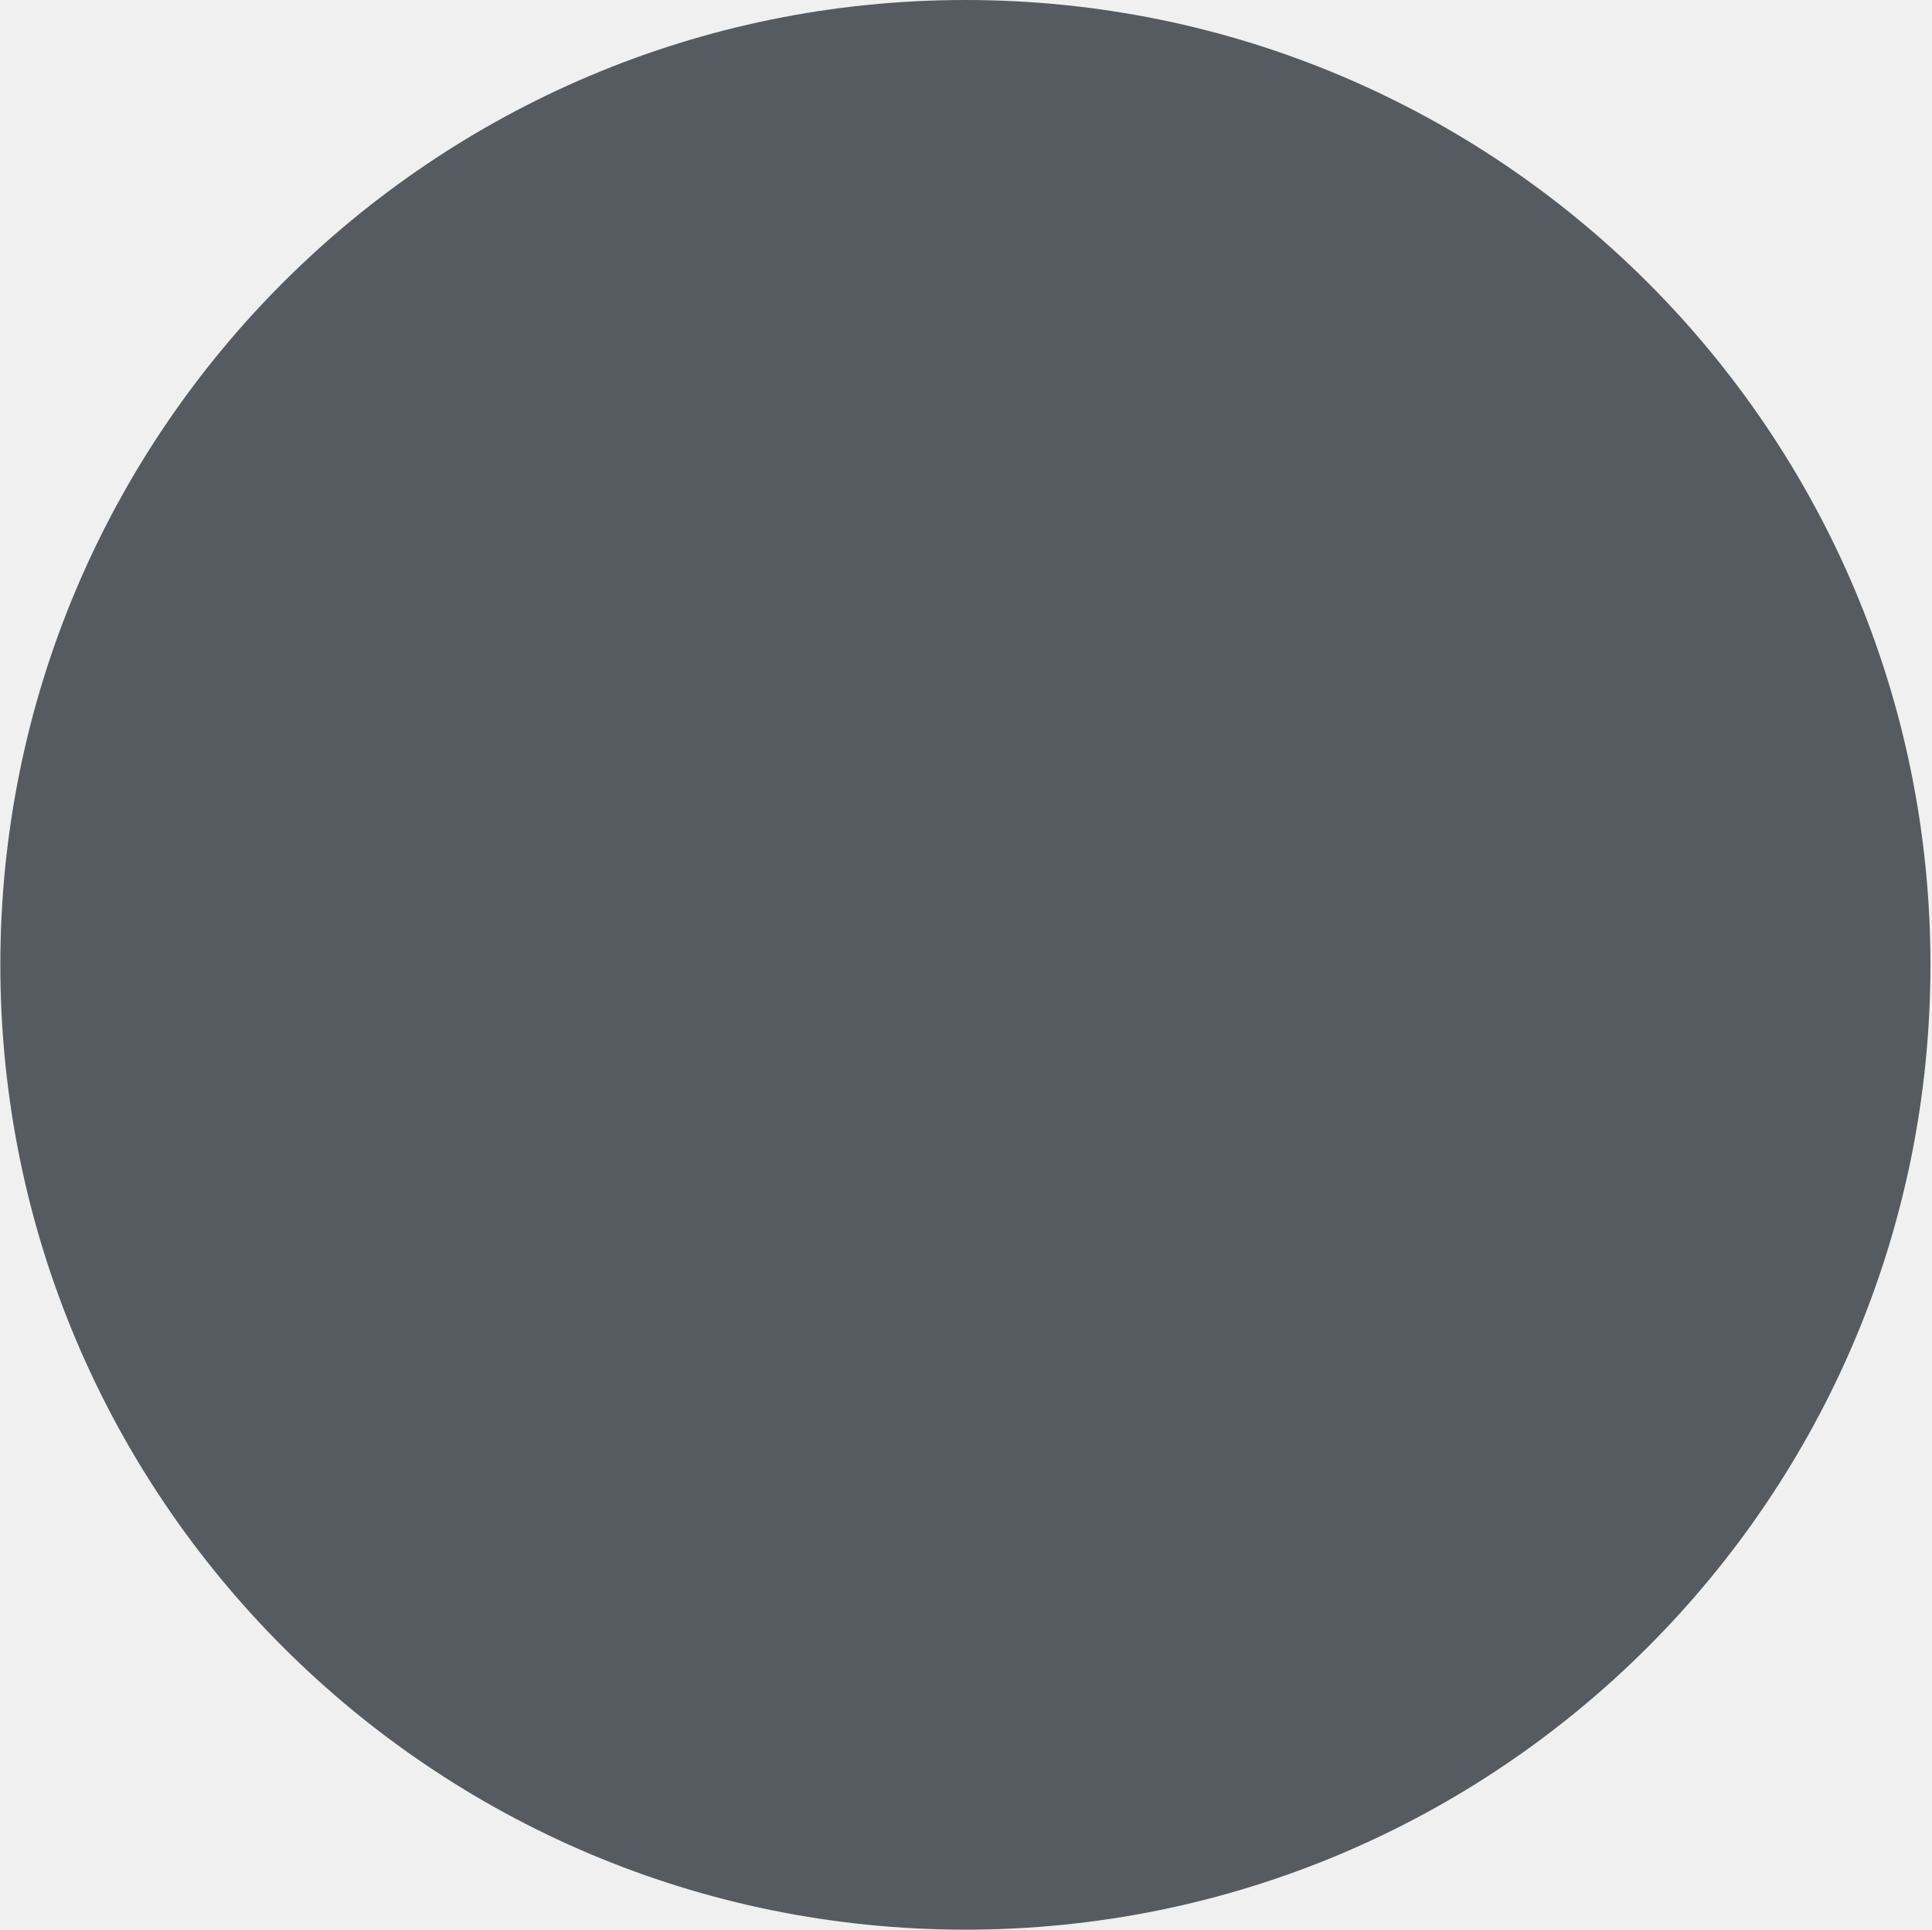
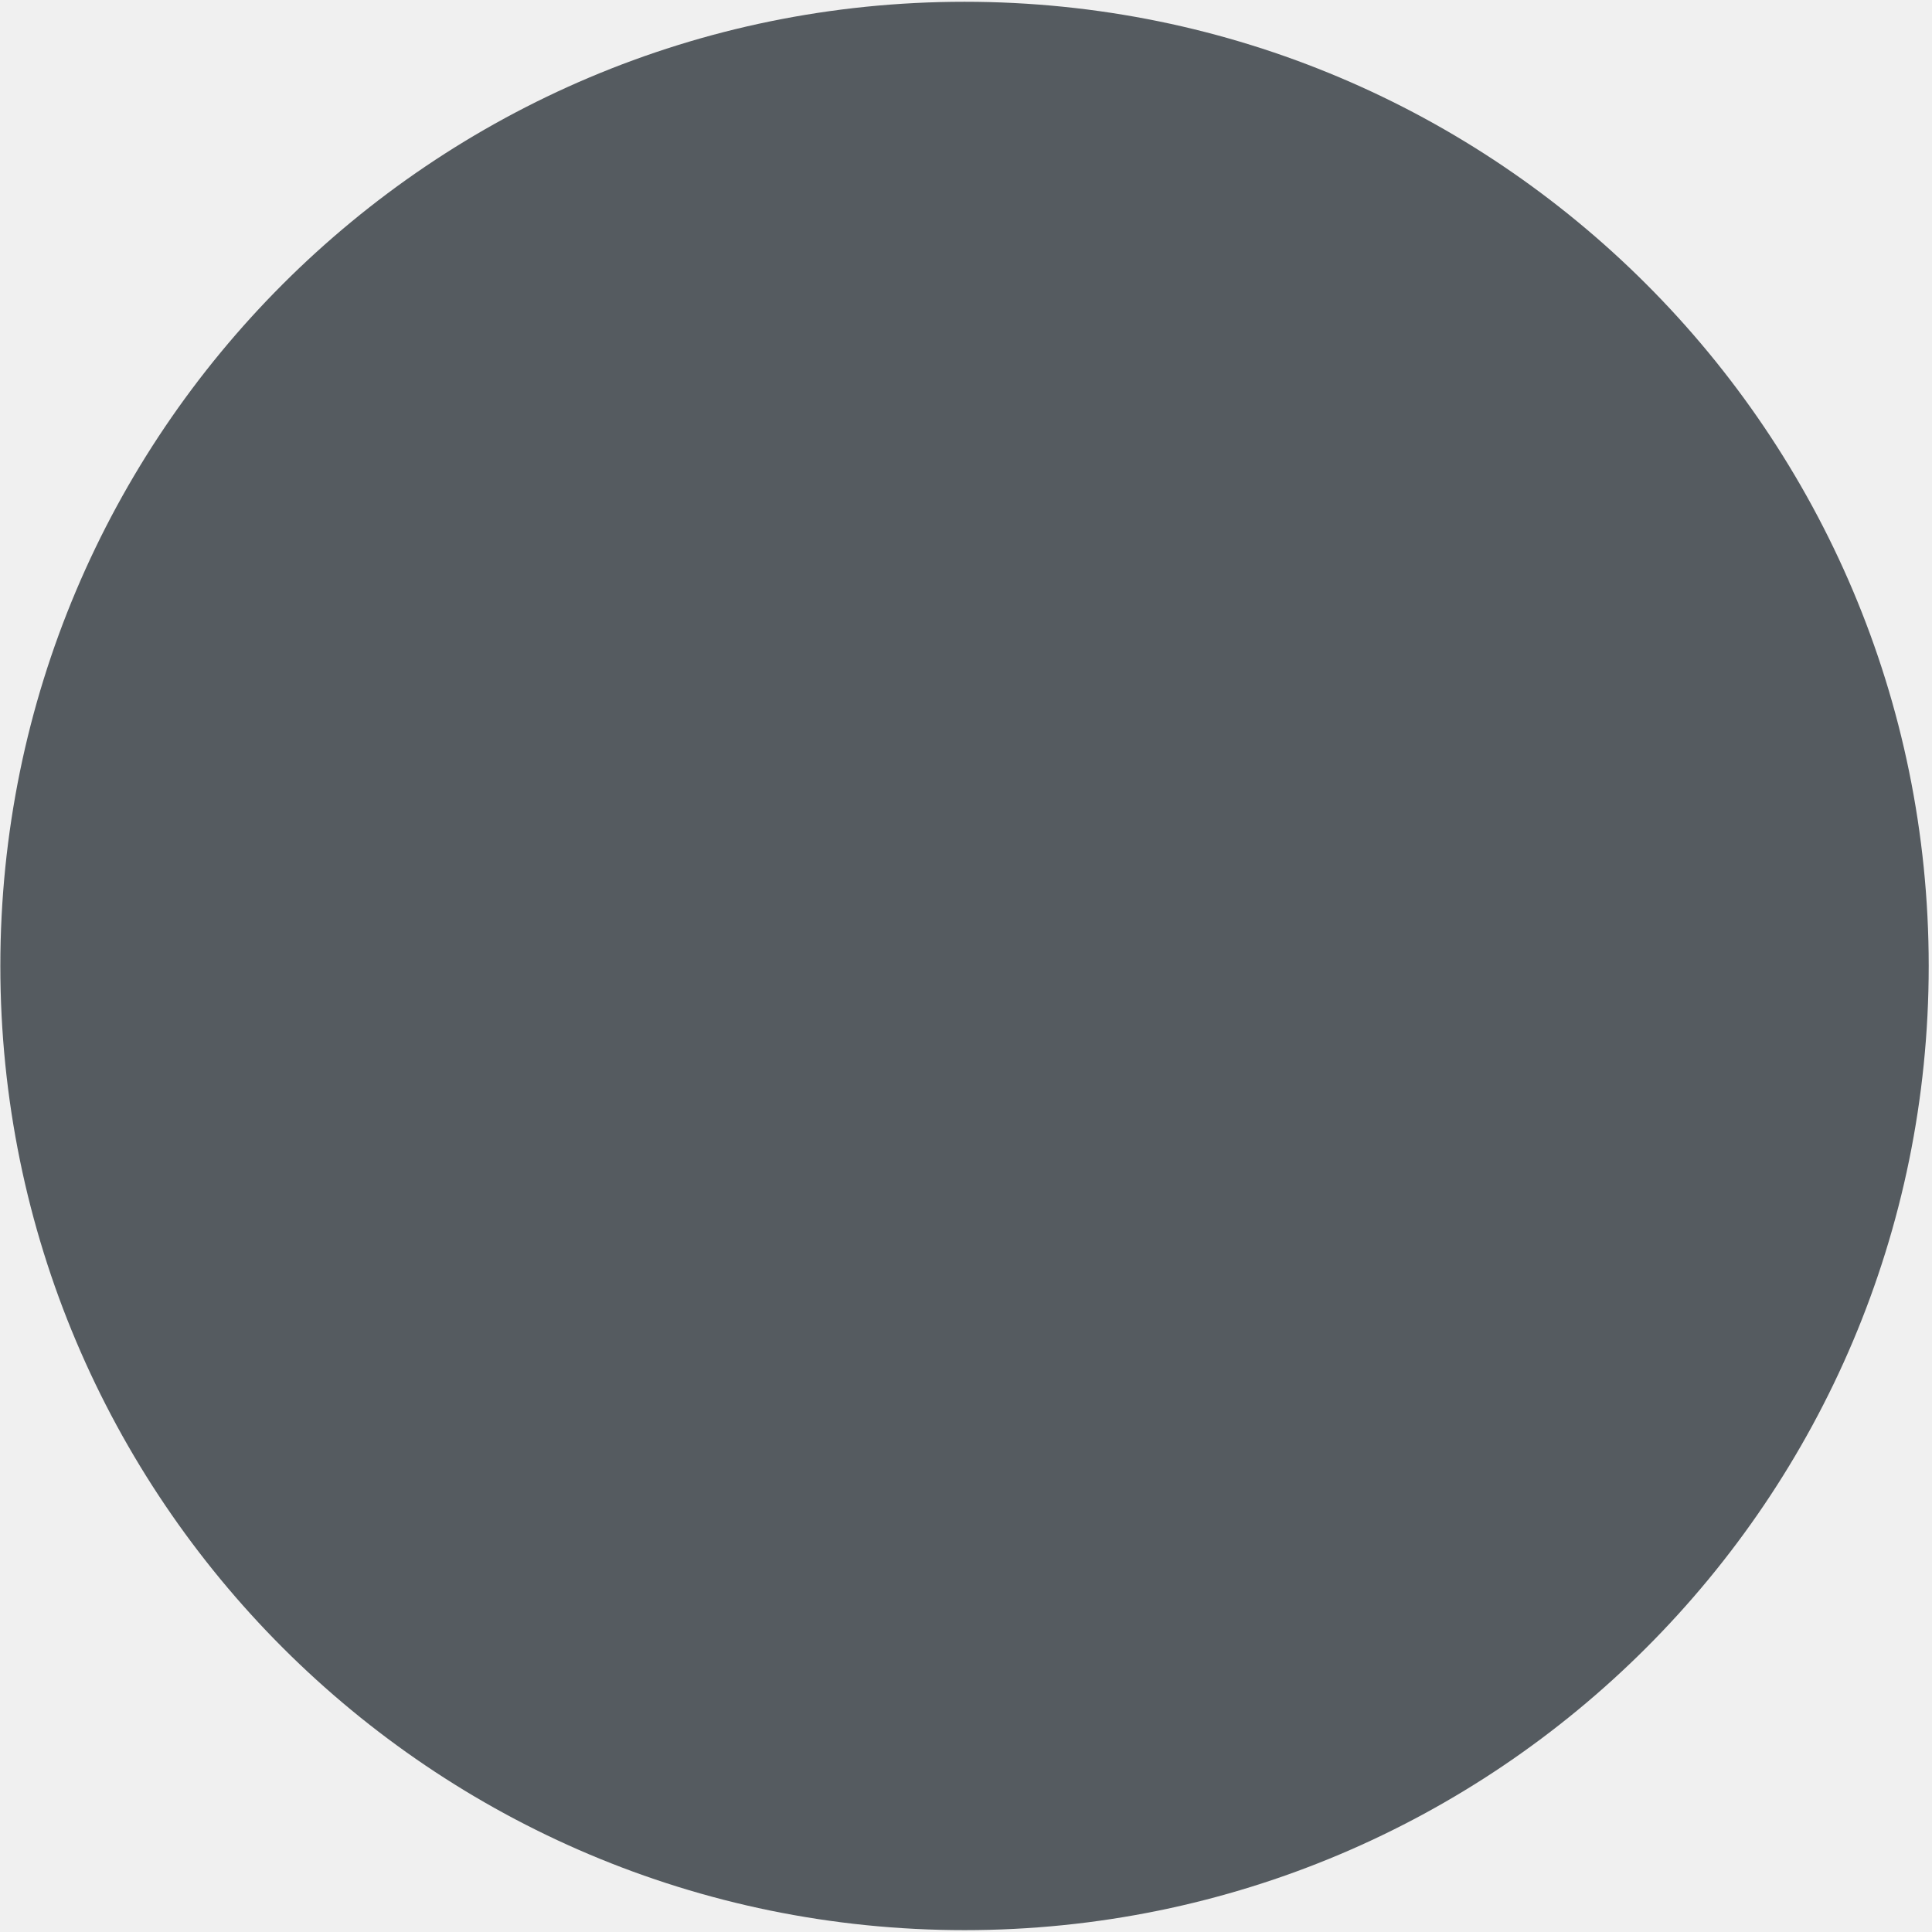
- <svg xmlns="http://www.w3.org/2000/svg" width="1105" height="1104" viewBox="0 0 1105 1104" fill="none">
+ <svg xmlns="http://www.w3.org/2000/svg" width="553" height="553" viewBox="0 0 553 553" fill="none">
  <g clip-path="url(#clip0_621_70753)">
-     <circle cx="552.156" cy="551.961" r="551.96" fill="#555B60" />
+     <circle cx="276.078" cy="276.487" r="275.98" fill="#555B60" />
  </g>
  <defs>
    <clipPath id="clip0_621_70753">
-       <rect width="1103.92" height="1103.92" fill="white" transform="translate(0.195312)" />
+       <rect width="551.96" height="551.96" fill="white" transform="translate(0.0976562 0.506836)" />
    </clipPath>
  </defs>
</svg>
